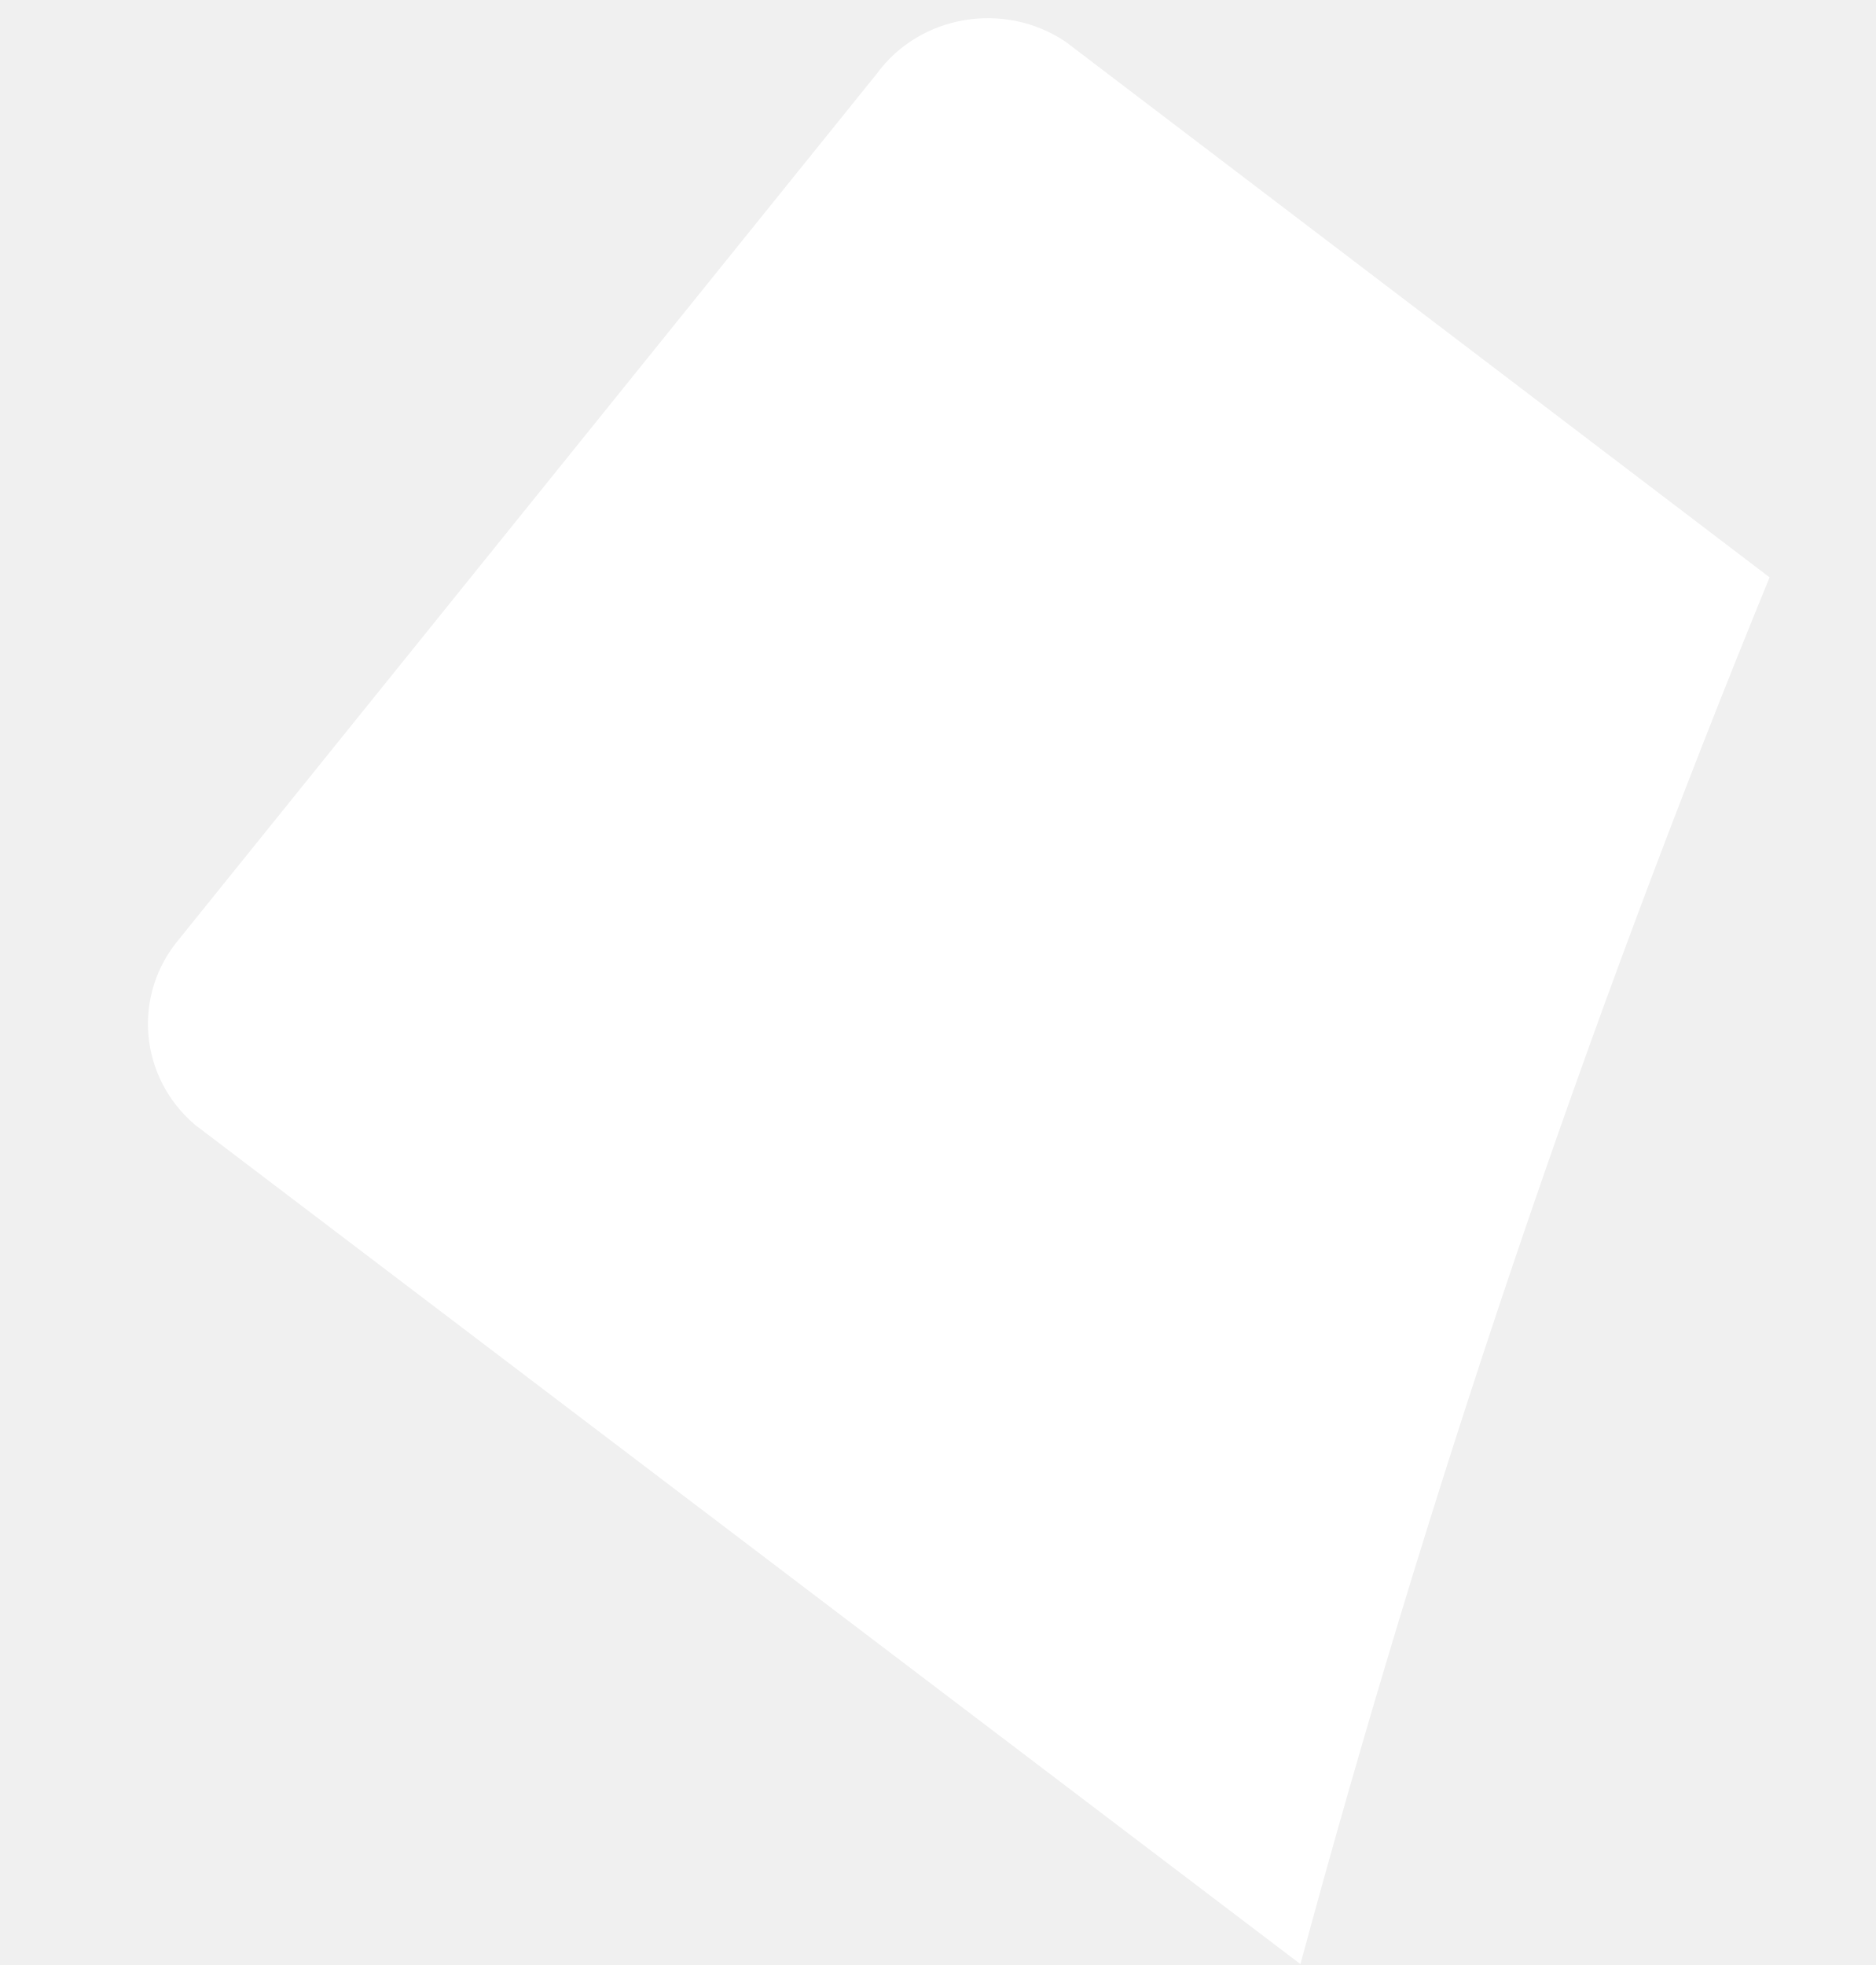
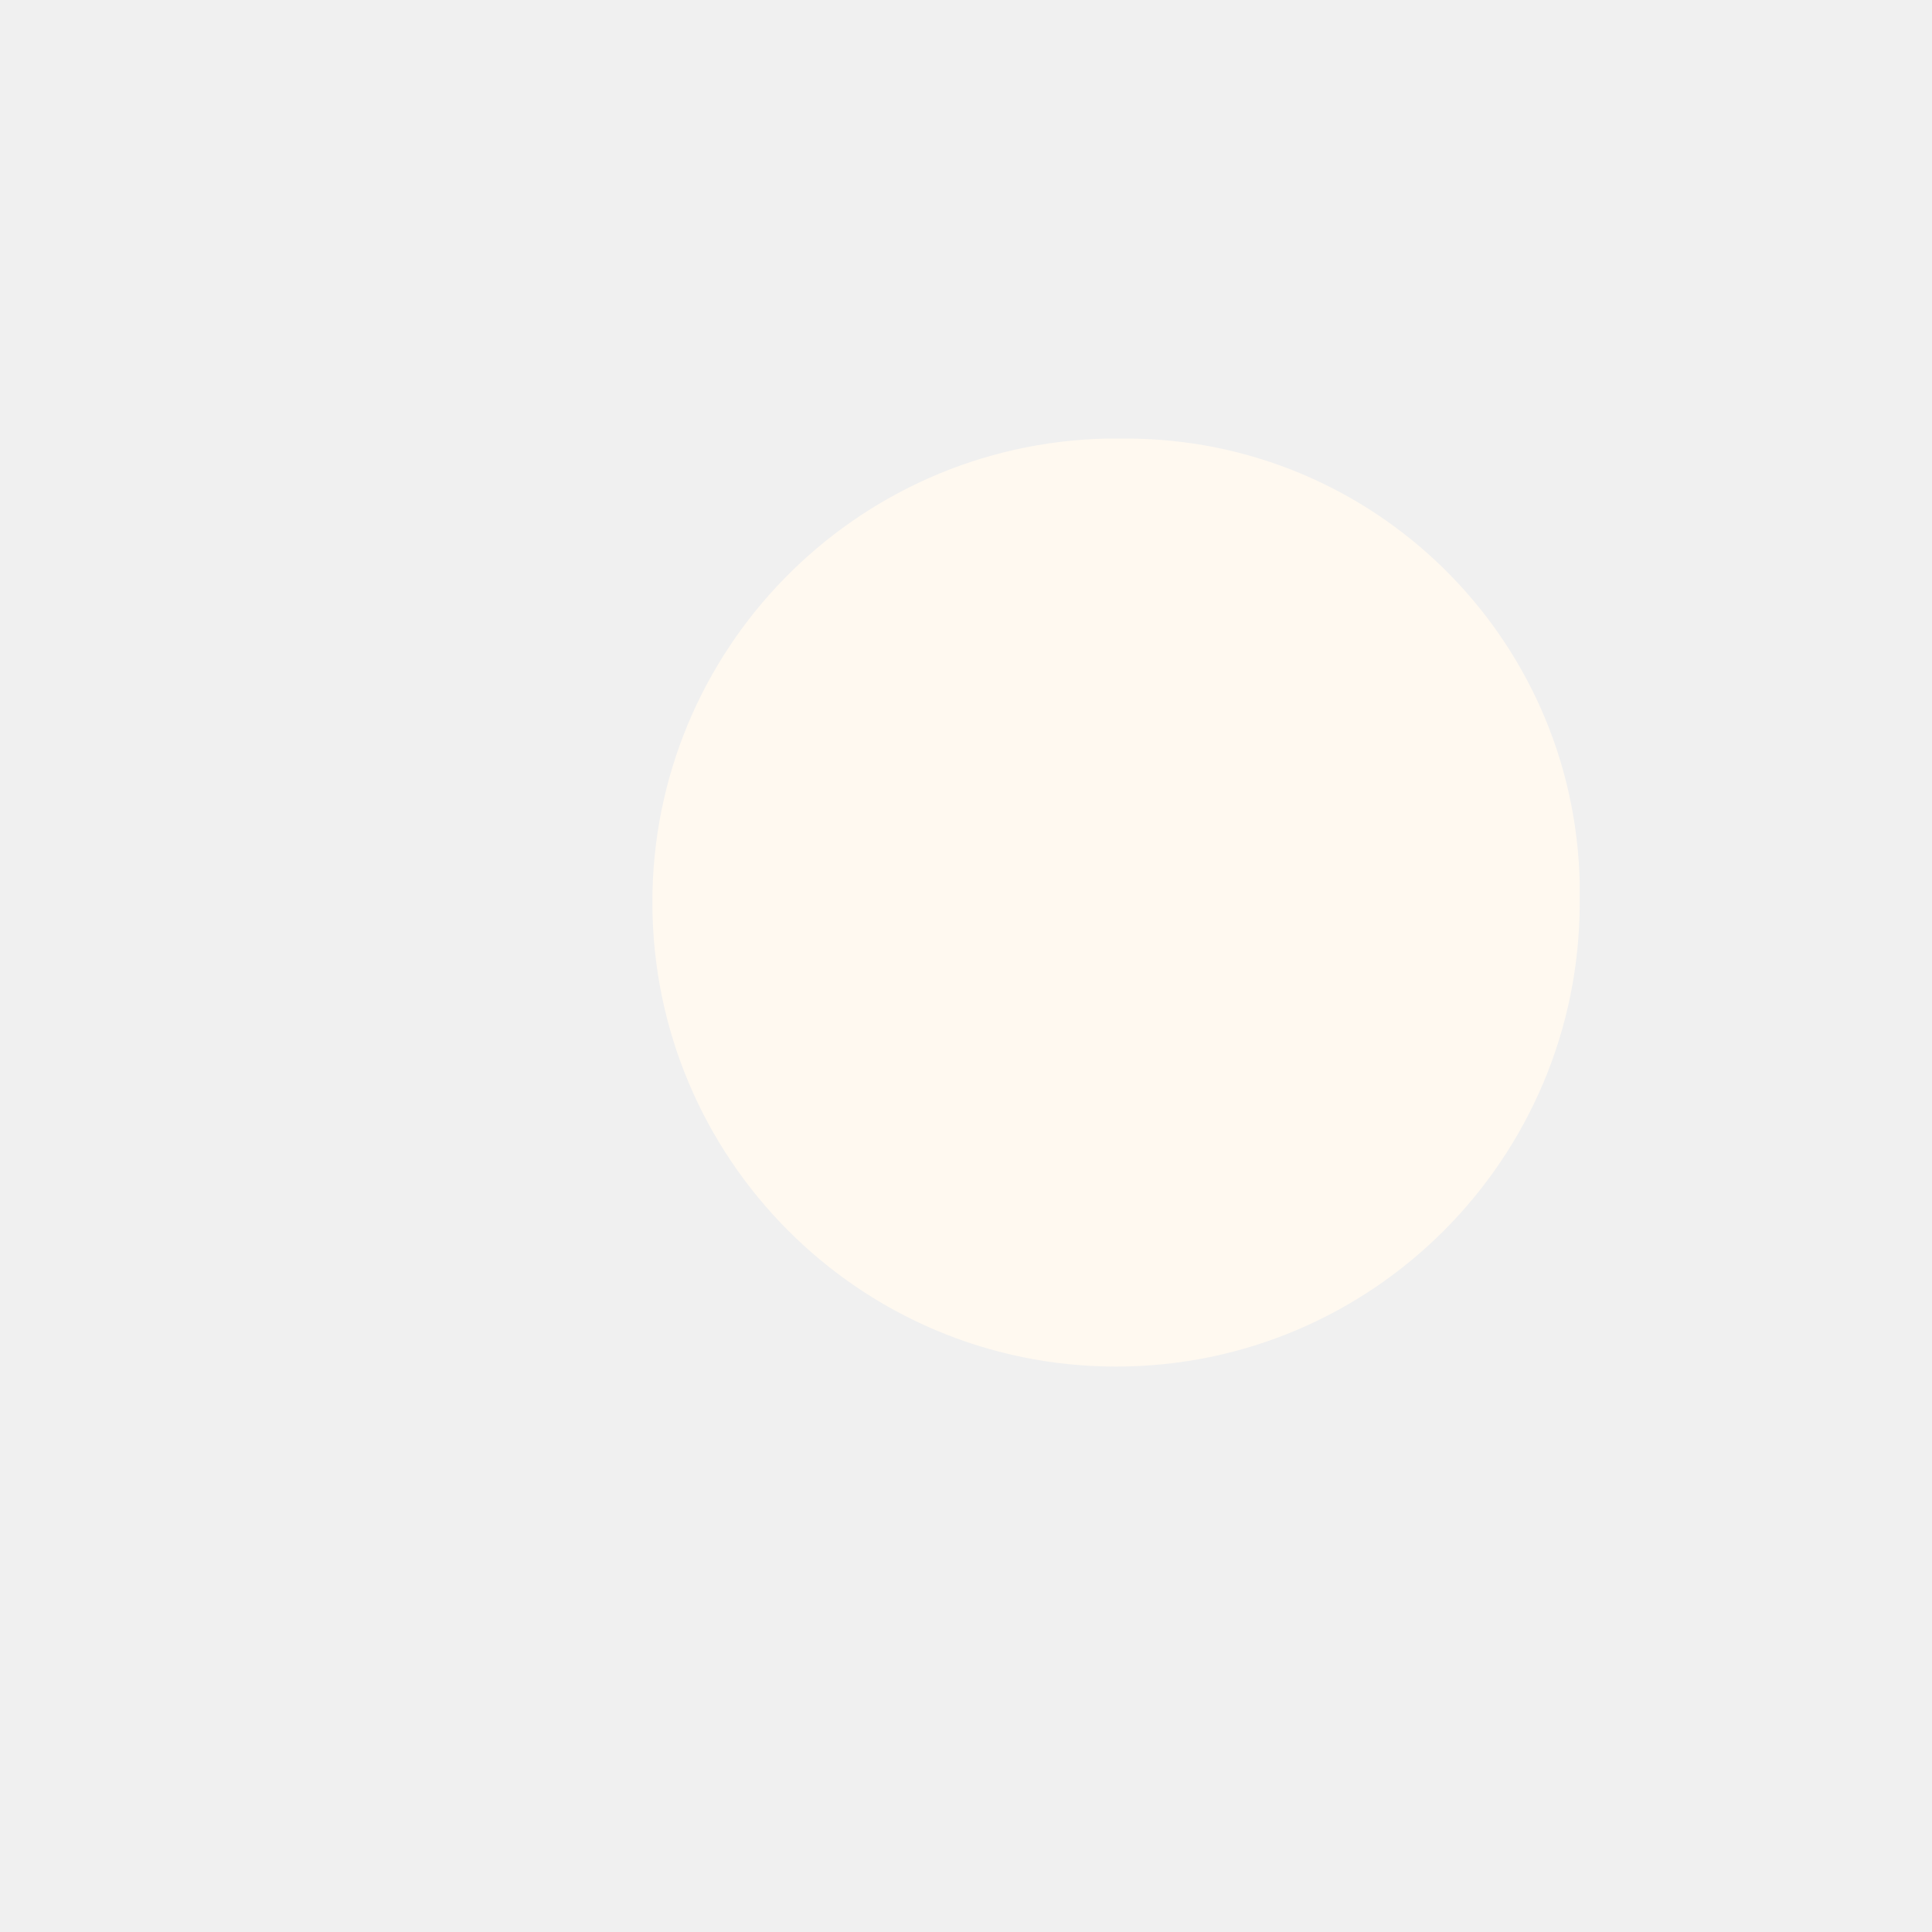
- <svg xmlns="http://www.w3.org/2000/svg" version="1.1" width="21px" height="22px">
-   <g transform="matrix(1 0 0 1 -856 -722 )">
-     <path d="M 11.935 0.47  C 11.248 0.005  10.301 0.164  9.817 0.826  L 2.008 10.511  C 1.478 11.138  1.556 12.057  2.183 12.593  L 14.561 21.99  C 15.985 16.717  17.739 11.532  19.814 6.464  L 11.935 0.47  Z " fill-rule="nonzero" fill="#ffffff" stroke="none" transform="matrix(1 0 0 1 856 722 )" />
+ <svg xmlns="http://www.w3.org/2000/svg" version="1.1" width="3px" height="3px">
+   <g transform="matrix(1 0 0 1 -981 -757 )">
+     <path d="M 1.748 0.681  C 1.738 0.681  1.728 0.681  1.718 0.681  C 1.326 0.69  1.013 1.01  1.013 1.401  C 1.013 1.799  1.335 2.122  1.733 2.122  C 2.131 2.122  2.453 1.799  2.453 1.401  C 2.453 1.392  2.453 1.382  2.453 1.372  C 2.445 0.988  2.132 0.681  1.748 0.681  Z " fill-rule="nonzero" fill="#fff9f0" stroke="none" transform="matrix(1 0 0 1 981 757 )" />
  </g>
</svg>
